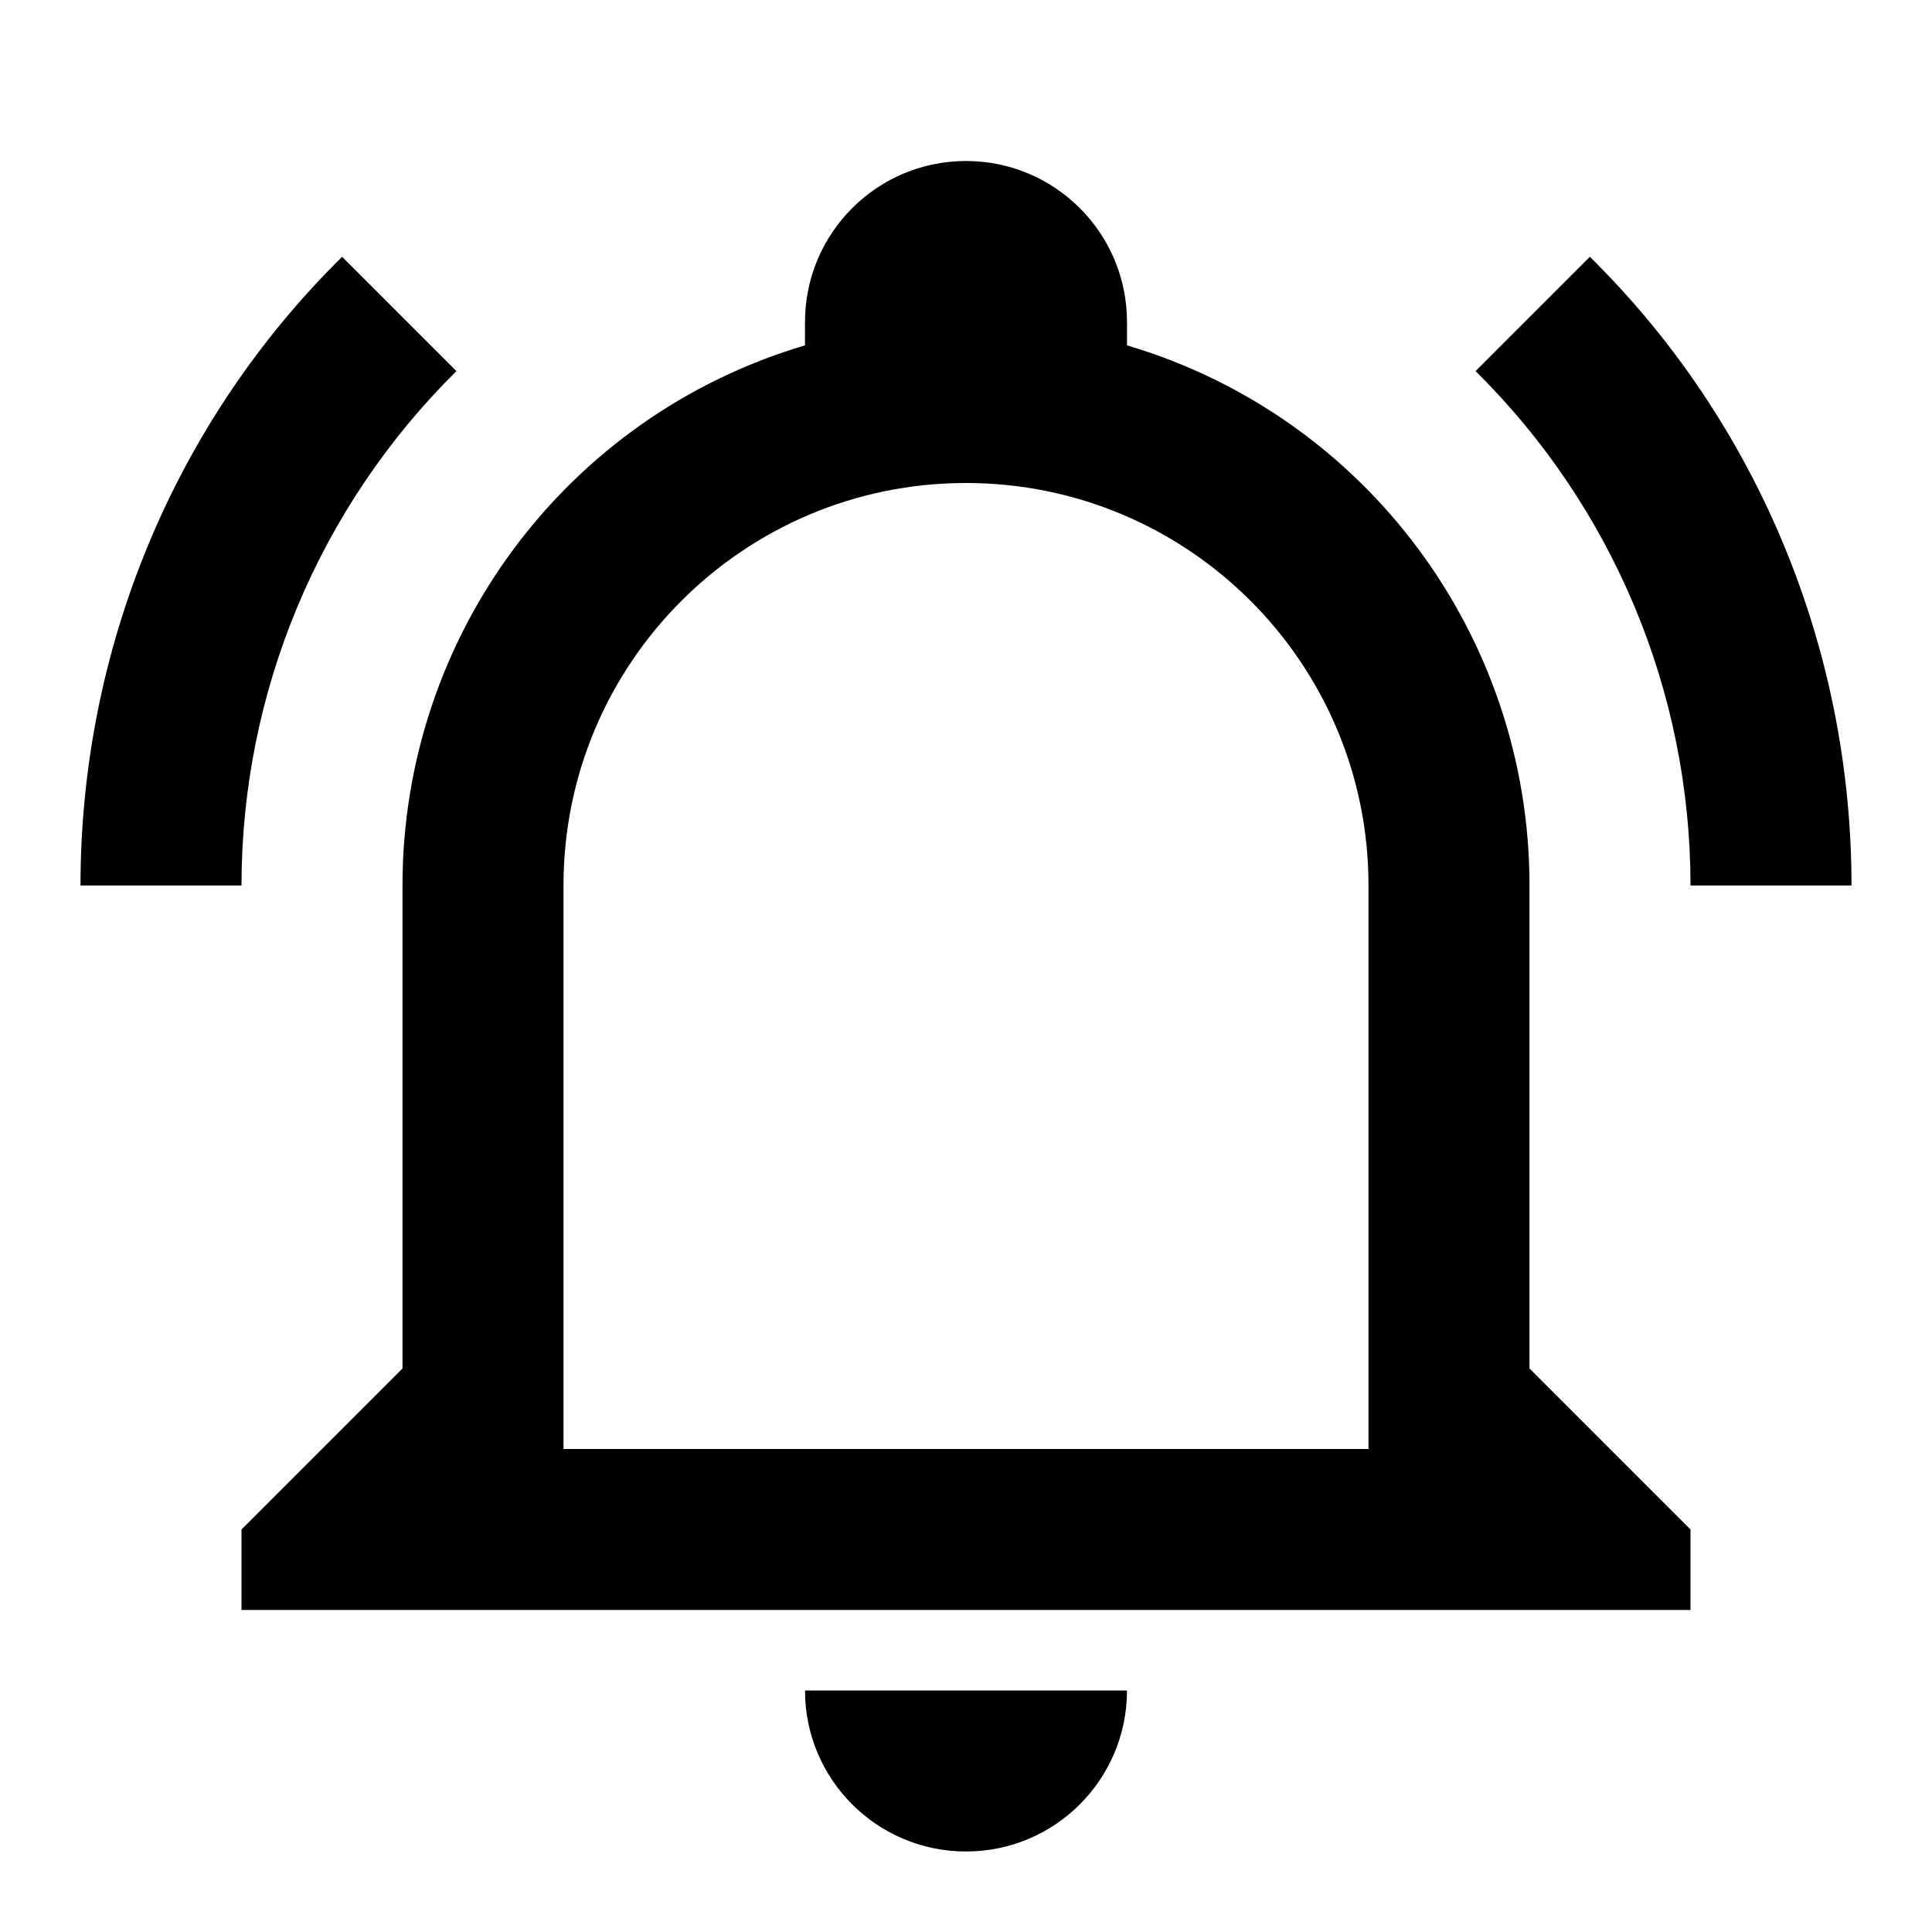
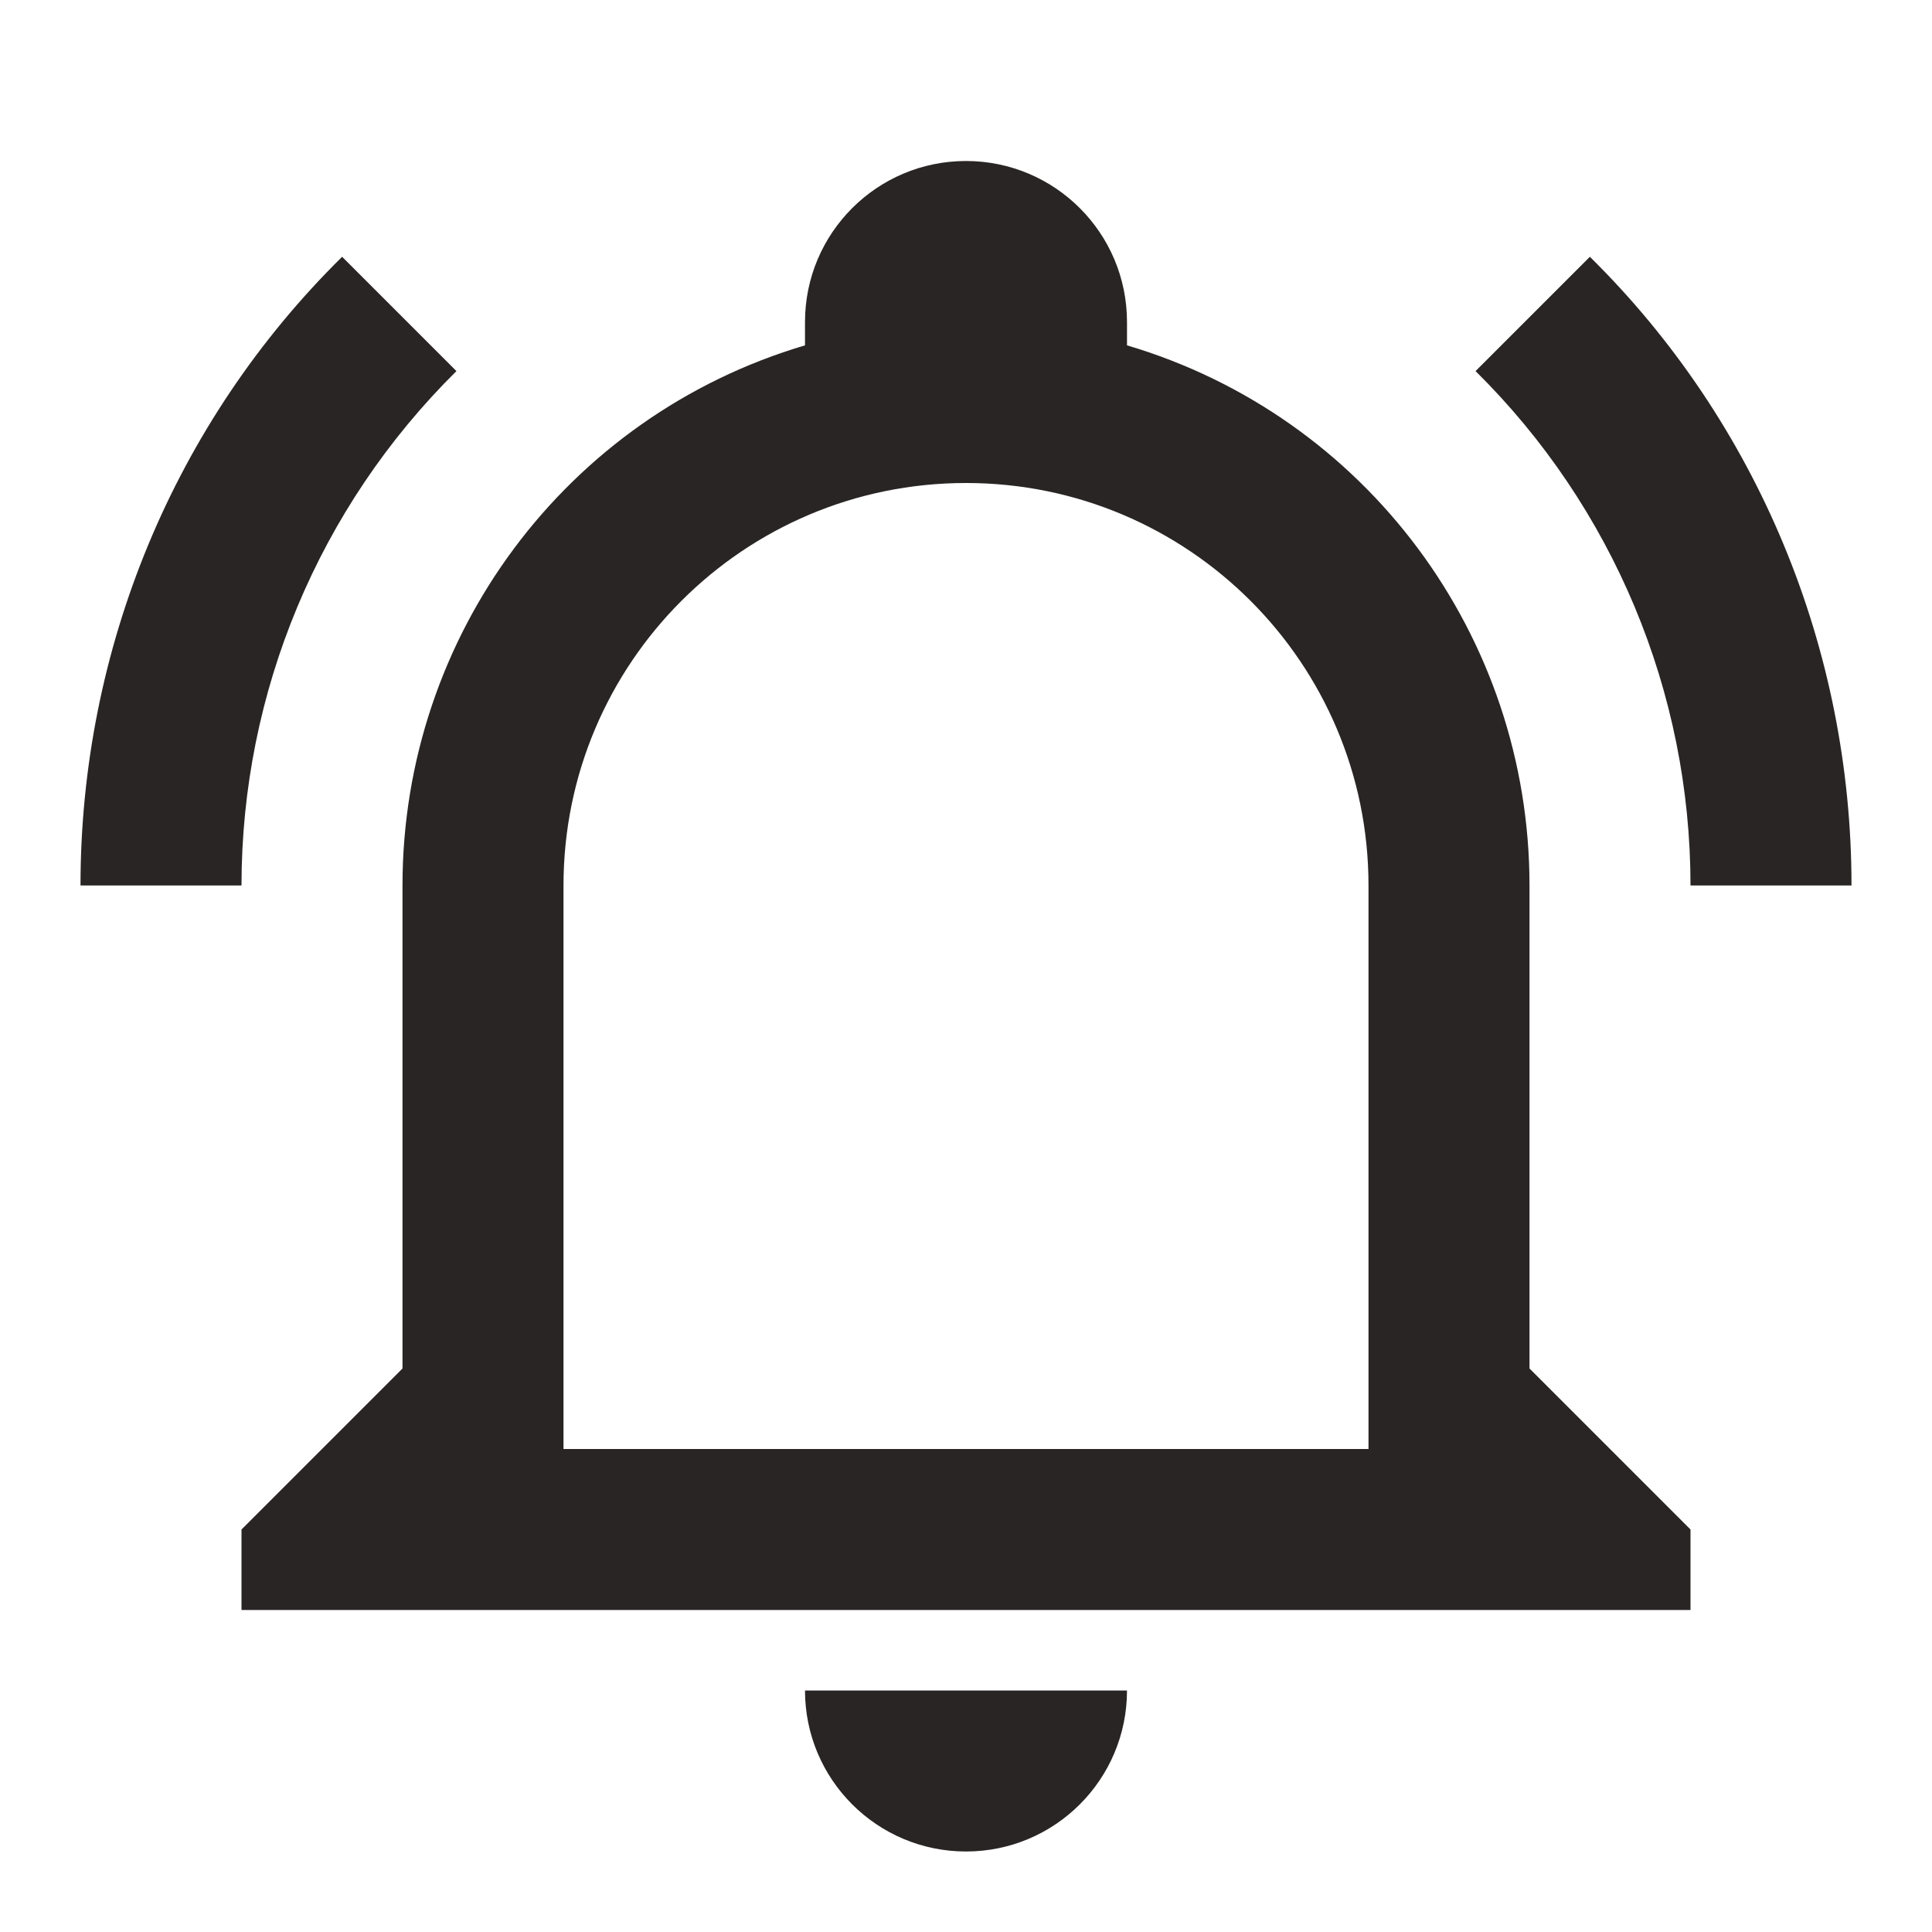
<svg xmlns="http://www.w3.org/2000/svg" viewBox="0 0 24 24">
-   <path d="M10,21H14A2,2 0 0,1 12,23A2,2 0 0,1 10,21M21,19V20H3V19L5,17V11C5,7.9 7.03,5.17 10,4.29C10,4.19 10,4.1 10,4A2,2 0 0,1 12,2A2,2 0 0,1 14,4C14,4.1 14,4.19 14,4.29C16.97,5.17 19,7.9 19,11V17L21,19M17,11A5,5 0 0,0 12,6A5,5 0 0,0 7,11V18H17V11M19.75,3.19L18.33,4.61C20.04,6.3 21,8.6 21,11H23C23,8.07 21.84,5.25 19.75,3.19M1,11H3C3,8.6 3.96,6.3 5.67,4.61L4.25,3.19C2.16,5.25 1,8.07 1,11Z" />
+   <path d="M10,21H14A2,2 0 0,1 12,23A2,2 0 0,1 10,21M21,19V20H3V19L5,17V11C5,7.9 7.03,5.17 10,4.29C10,4.19 10,4.1 10,4A2,2 0 0,1 12,2A2,2 0 0,1 14,4C14,4.1 14,4.19 14,4.29C16.97,5.17 19,7.9 19,11V17L21,19M17,11A5,5 0 0,0 12,6A5,5 0 0,0 7,11V18H17V11M19.75,3.19L18.33,4.61C20.04,6.3 21,8.6 21,11H23C23,8.07 21.84,5.25 19.75,3.19M1,11H3C3,8.6 3.96,6.3 5.67,4.61L4.25,3.19C2.16,5.25 1,8.07 1,11Z" fill="#292524" />
</svg>
